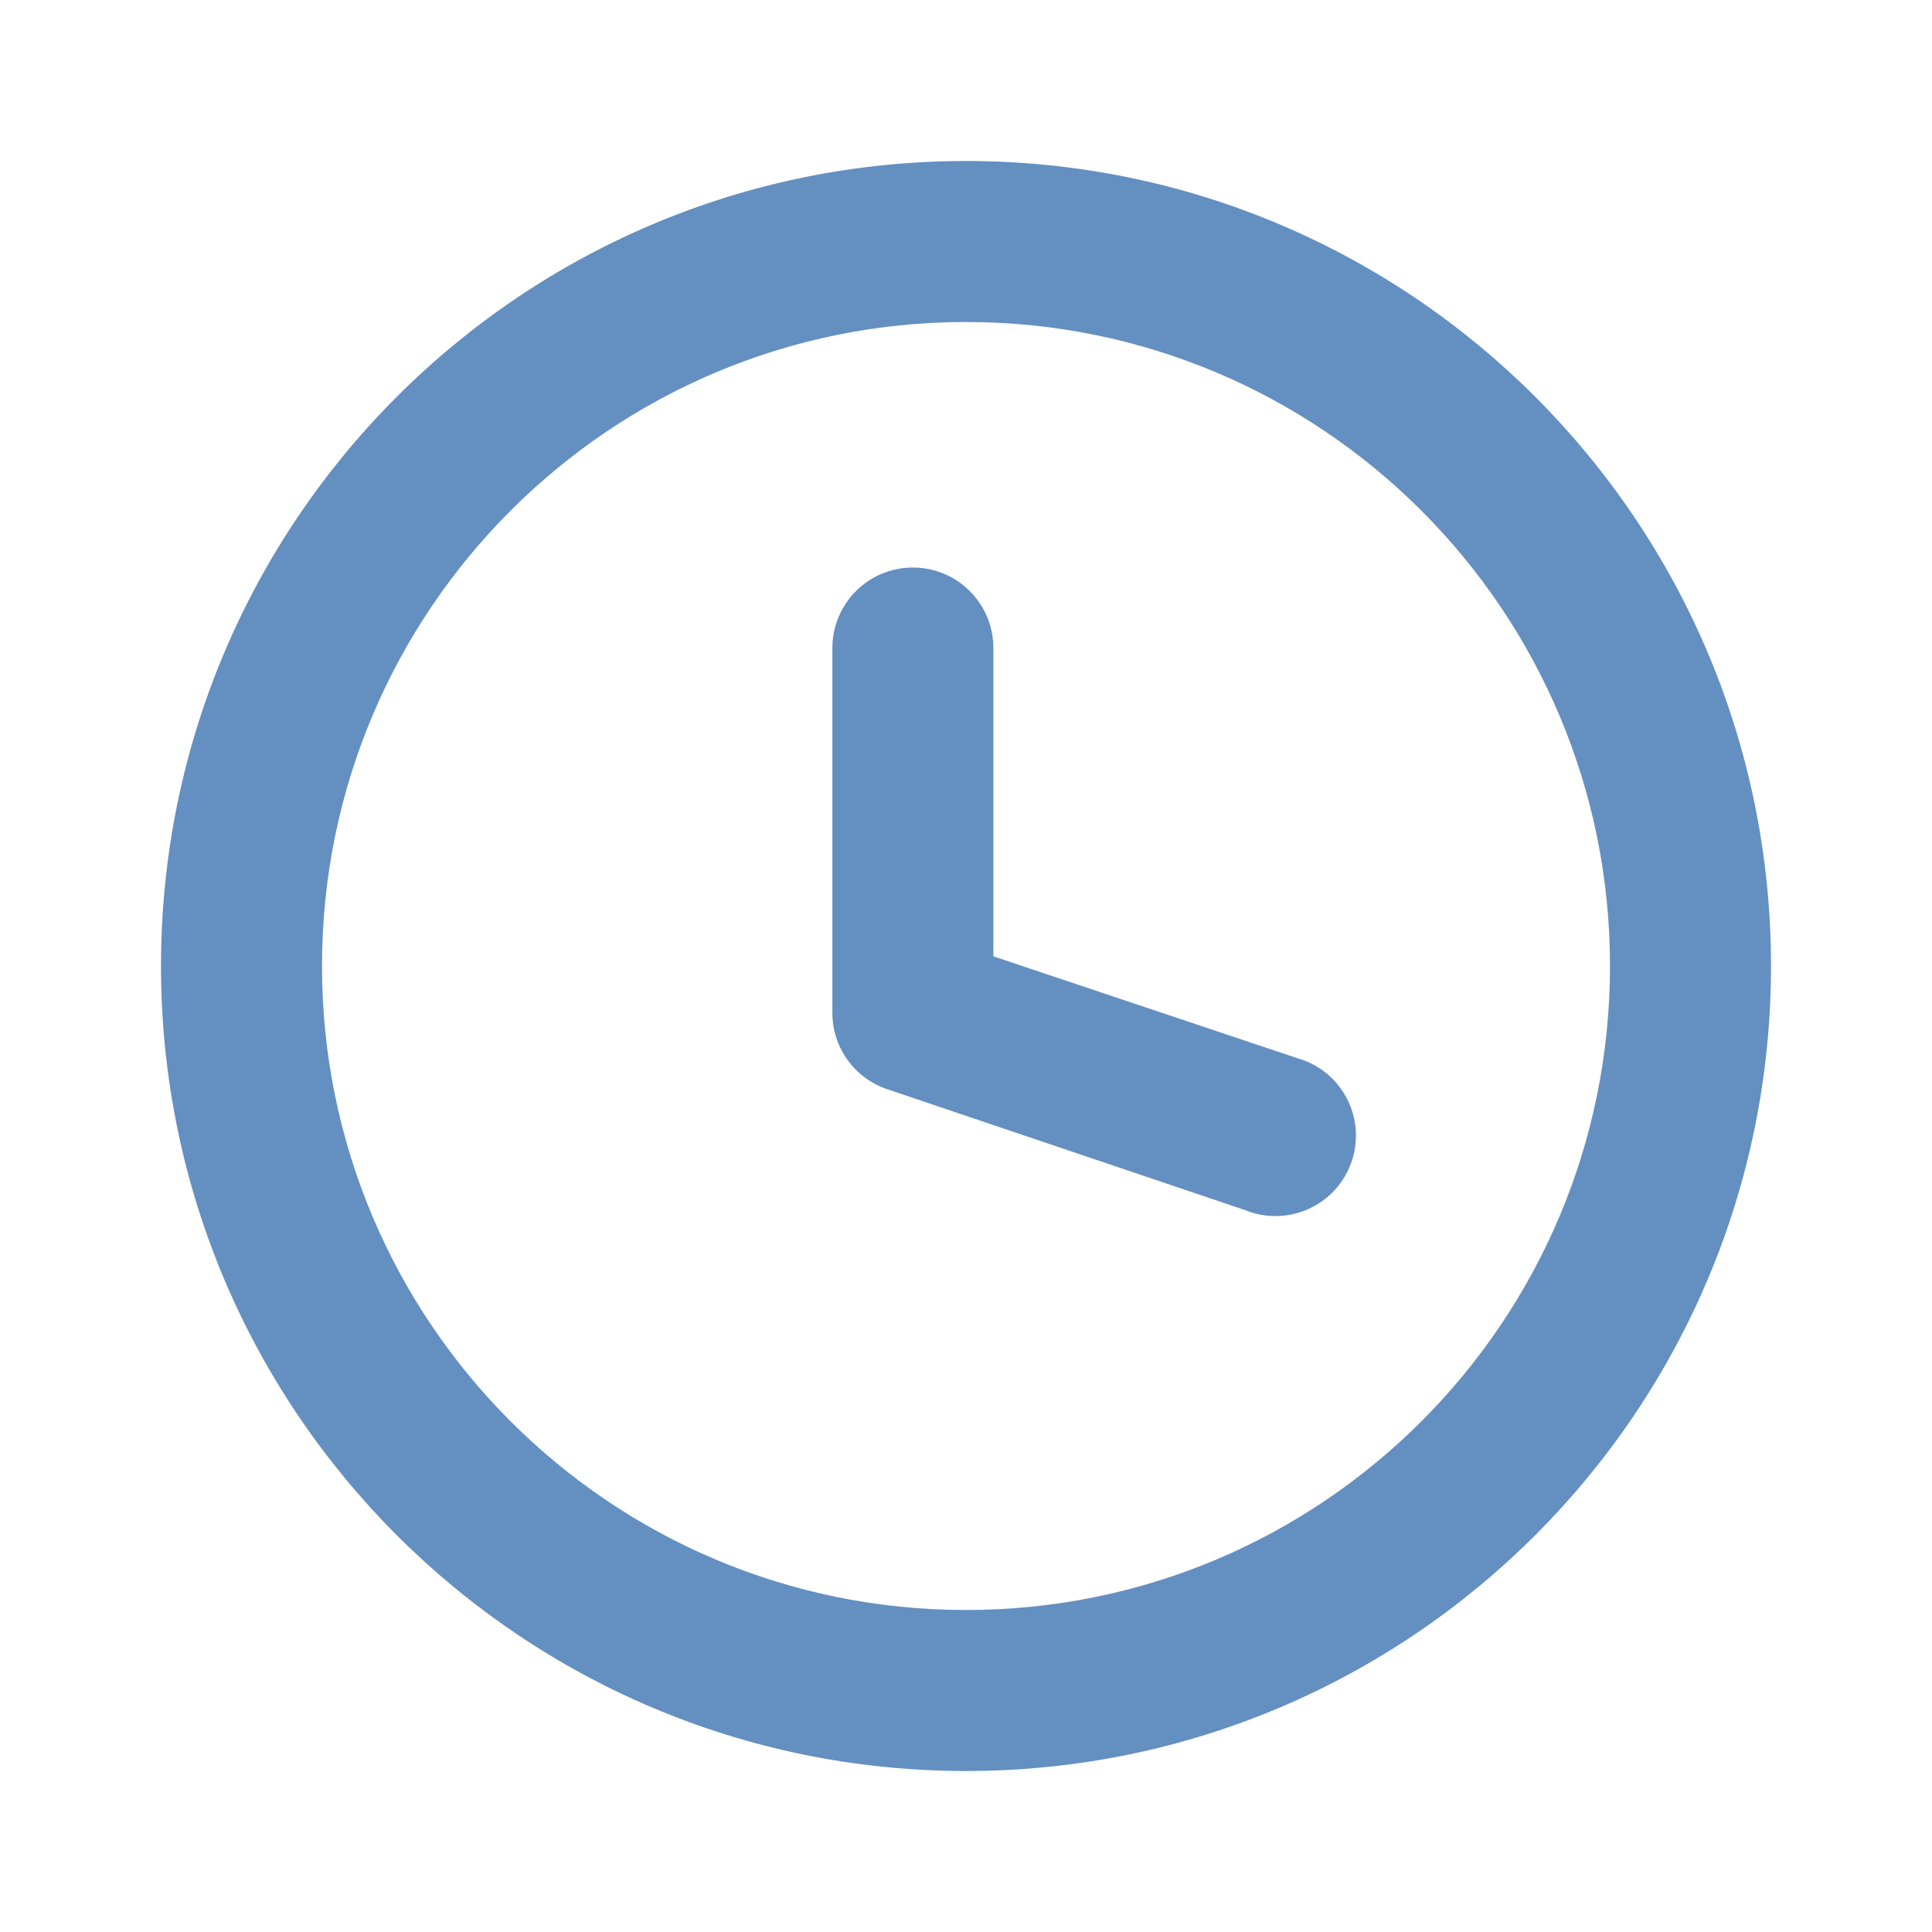
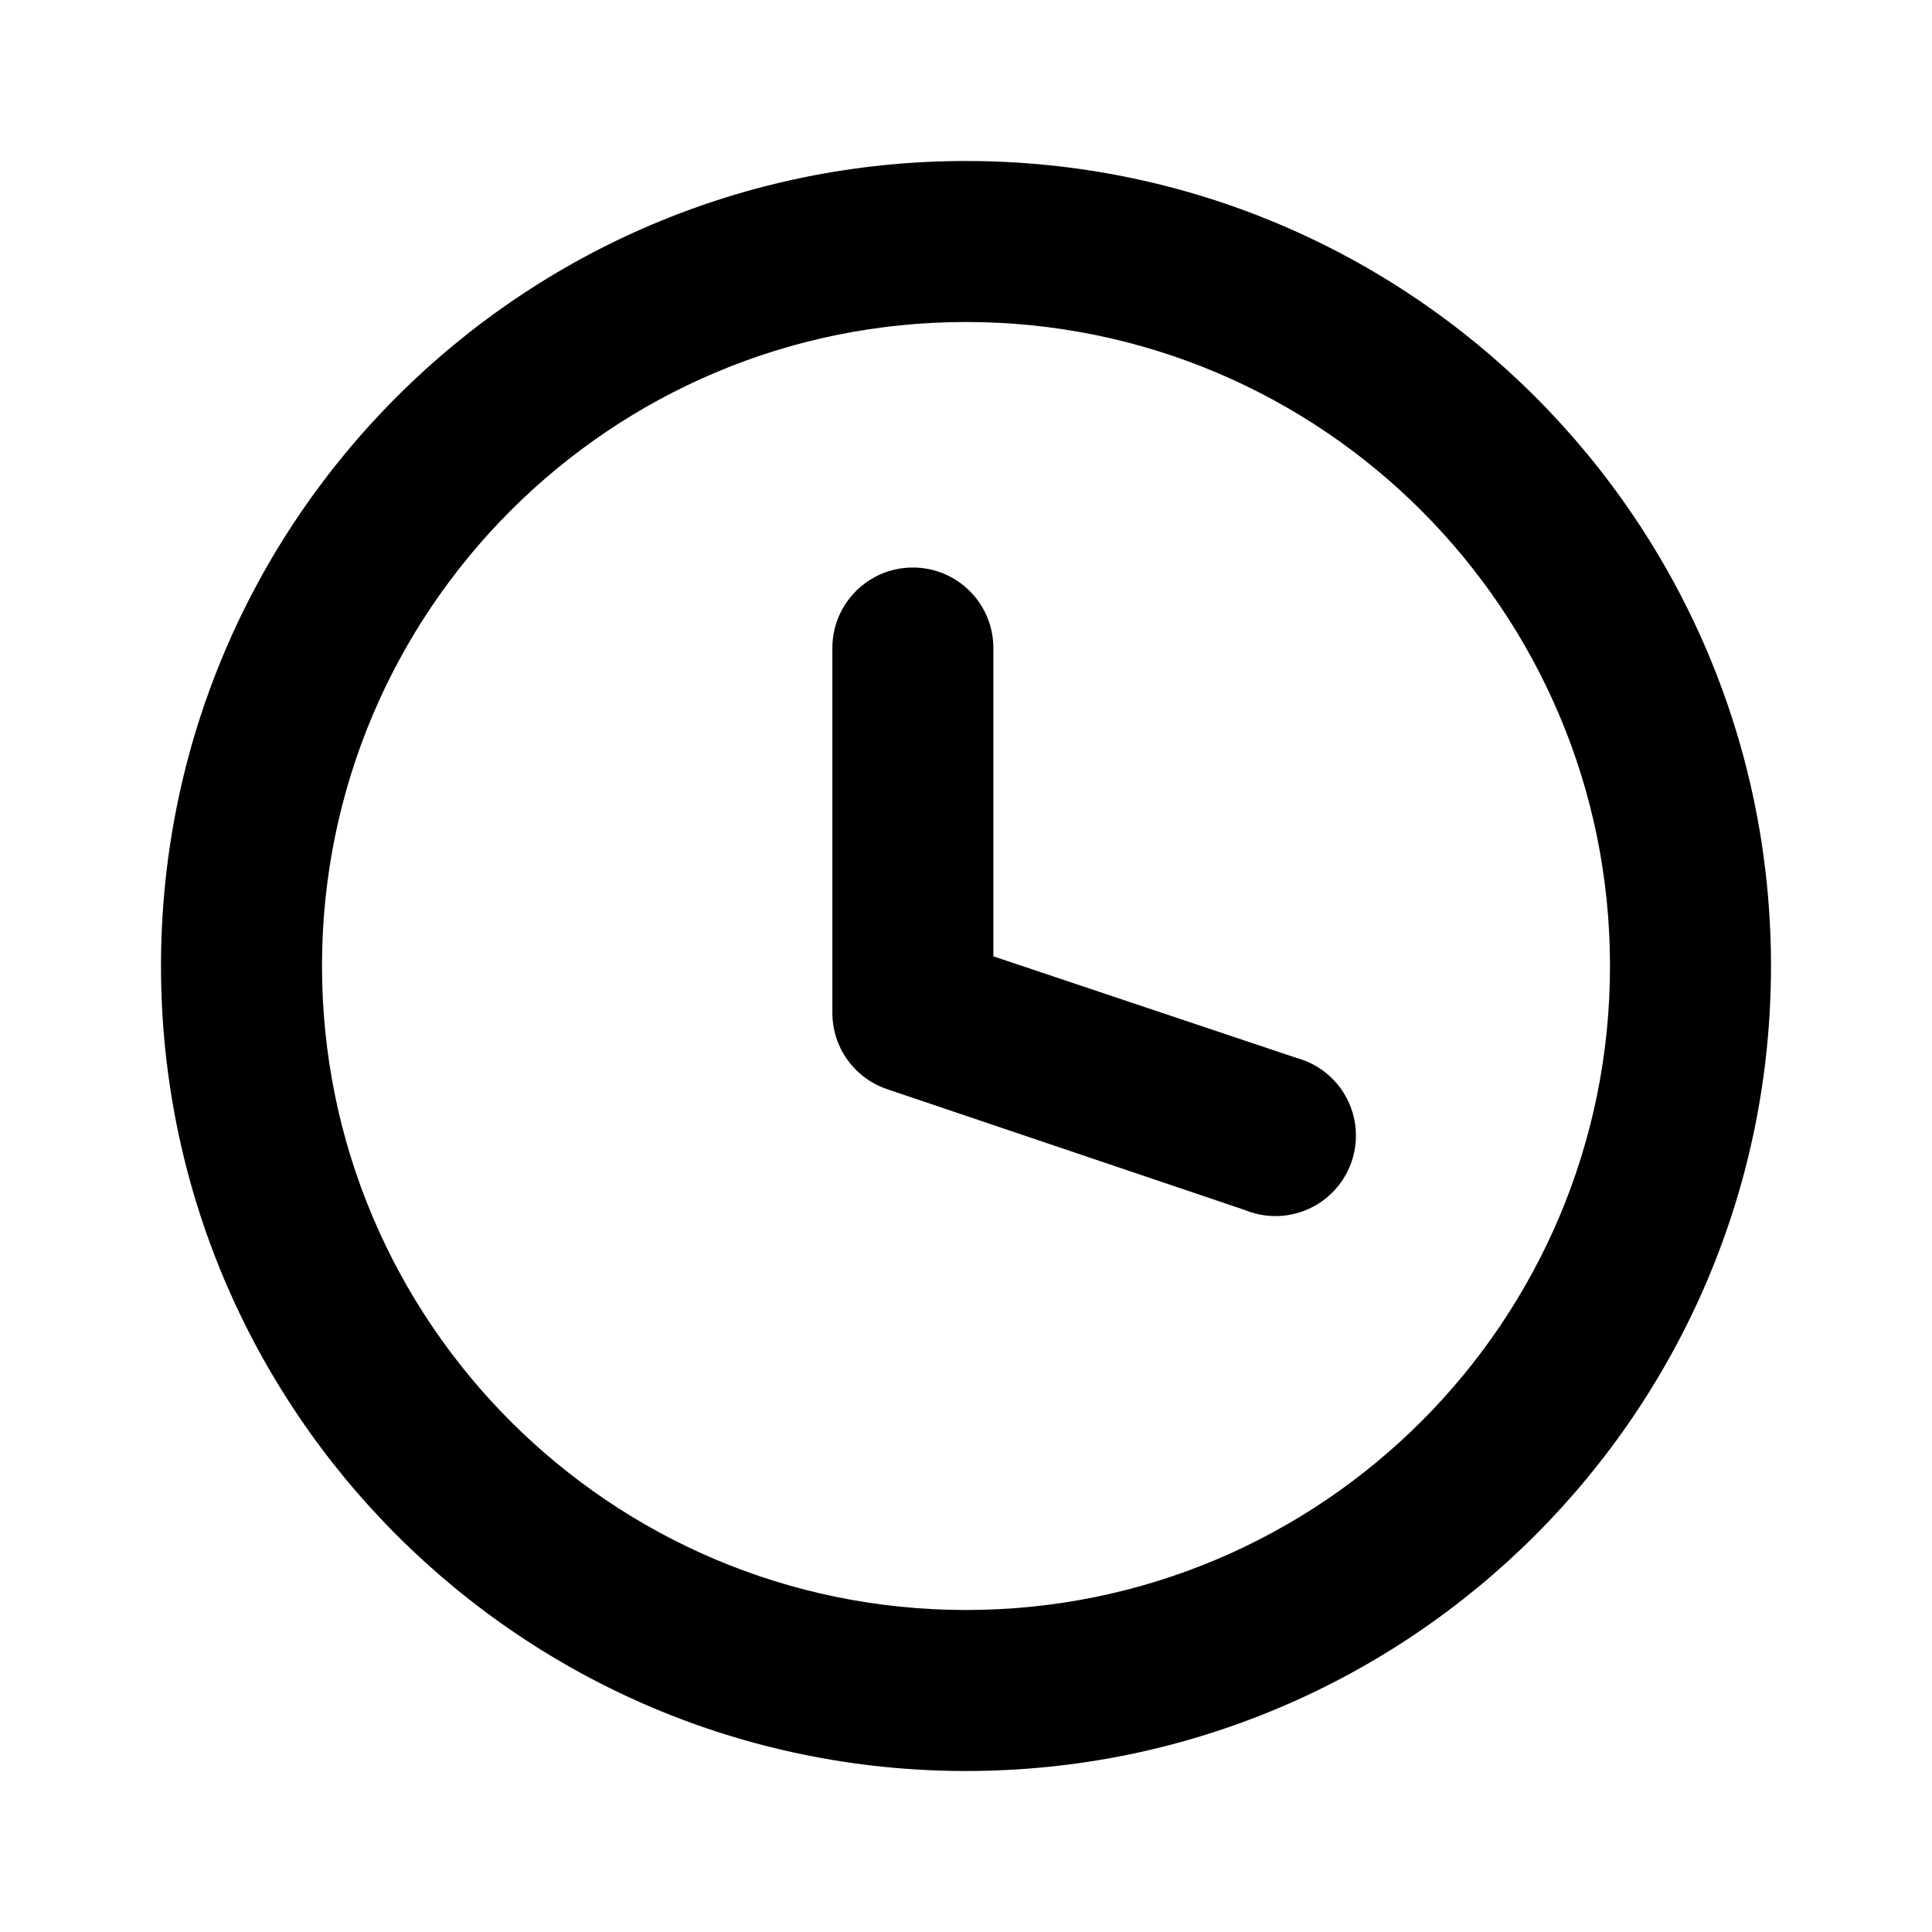
- <svg xmlns="http://www.w3.org/2000/svg" width="24" height="24" viewBox="0 0 24 24">
-   <path fill="#648fc1" d="M12 22a10 10 0 1 1 0-20 10 10 0 0 1 0 20zm0-2a8 8 0 1 0 0-16 8 8 0 0 0 0 16zm-1.66-7.42V8.05a1 1 0 1 1 2 0v3.83l3.76 1.26a1 1 0 1 1-.64 1.89l-4.44-1.5a1 1 0 0 1-.68-.95z" />
+ <svg xmlns="http://www.w3.org/2000/svg" width="18" height="18" viewBox="0 0 24 24">
+   <path fill="currentColor" d="M12 22a10 10 0 1 1 0-20 10 10 0 0 1 0 20zm0-2a8 8 0 1 0 0-16 8 8 0 0 0 0 16zm-1.66-7.42V8.05a1 1 0 1 1 2 0v3.83l3.76 1.26a1 1 0 1 1-.64 1.89l-4.44-1.5a1 1 0 0 1-.68-.95z" />
</svg>
